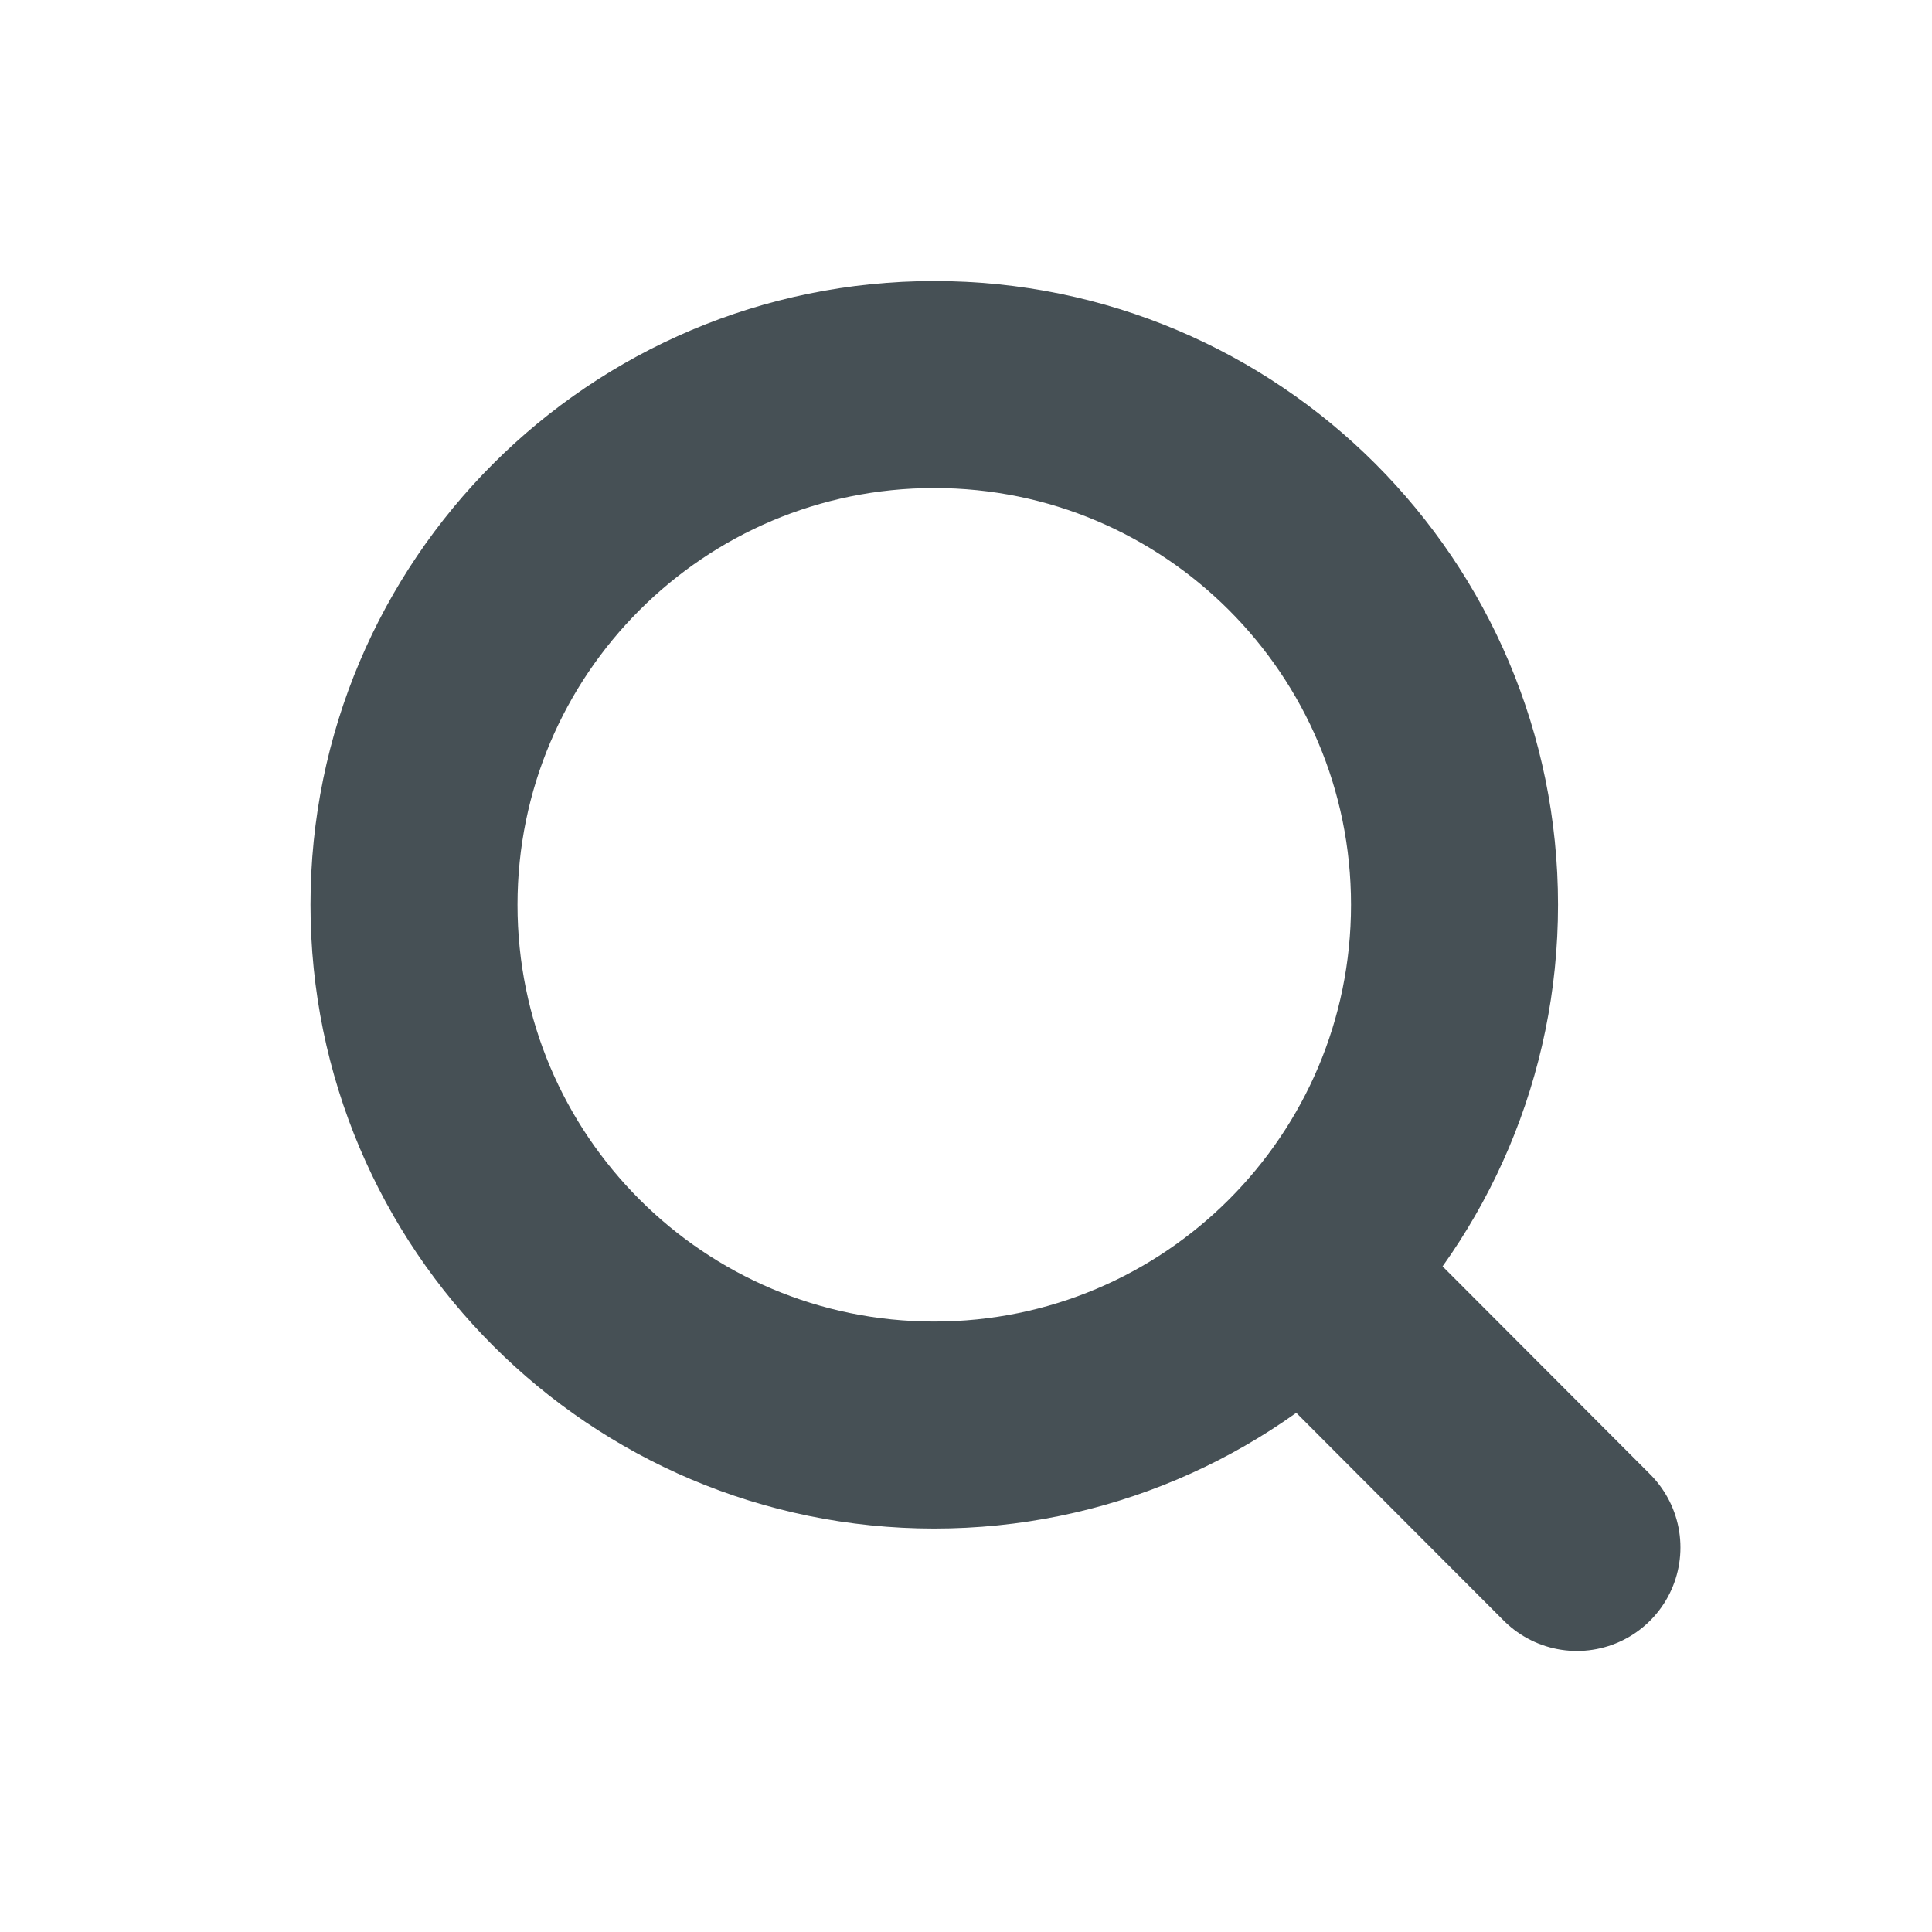
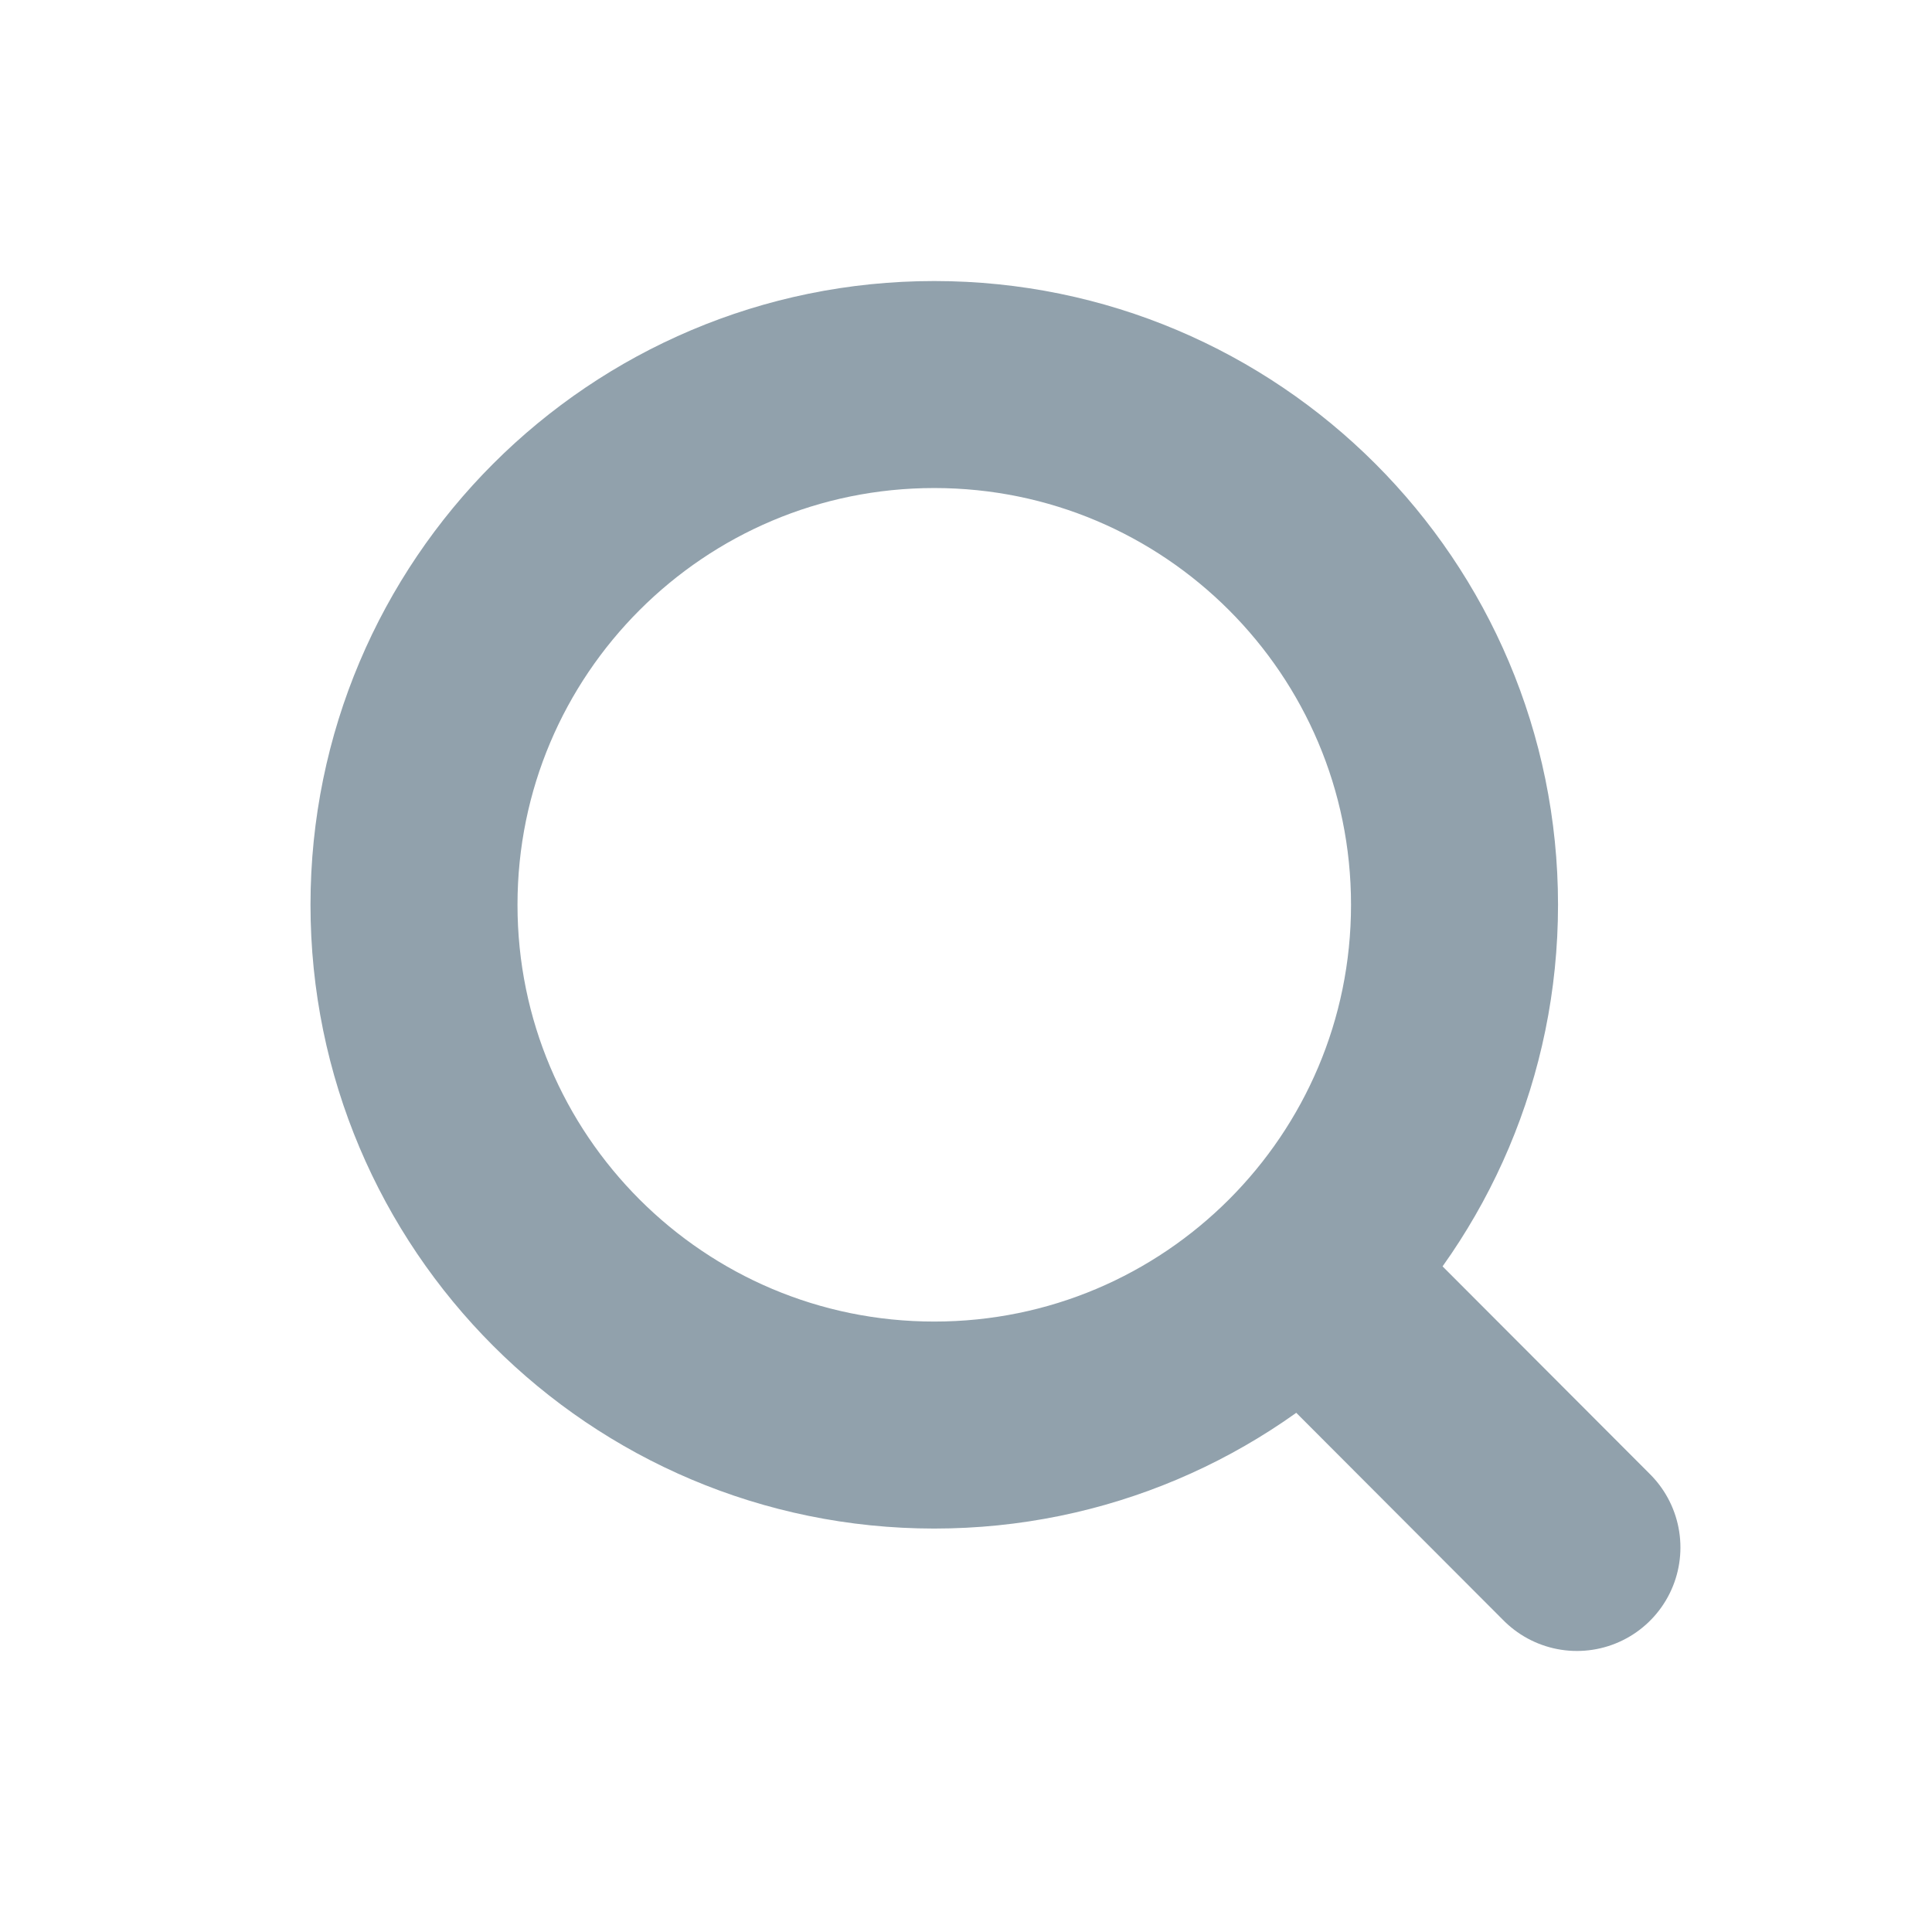
<svg xmlns="http://www.w3.org/2000/svg" width="28" height="28" viewBox="0 0 28 28">
  <g fill="none" data-name="ico_search_layer_normal">
-     <path stroke="#465055" stroke-linecap="round" stroke-width="3" d="m22.854 22.427-3.979-3.986m2.205-5.327a7.54 7.54 0 1 1-7.54-7.541 7.54 7.54 0 0 1 7.54 7.54Z" data-name="lupa" />
+     <path stroke="#91A1AC" stroke-linecap="round" stroke-width="3" d="m22.854 22.427-3.979-3.986m2.205-5.327a7.54 7.54 0 1 1-7.54-7.541 7.54 7.54 0 0 1 7.54 7.54Z" data-name="lupa" />
    <path d="M0 0h28v28H0z" data-name="bbox" />
  </g>
</svg>
